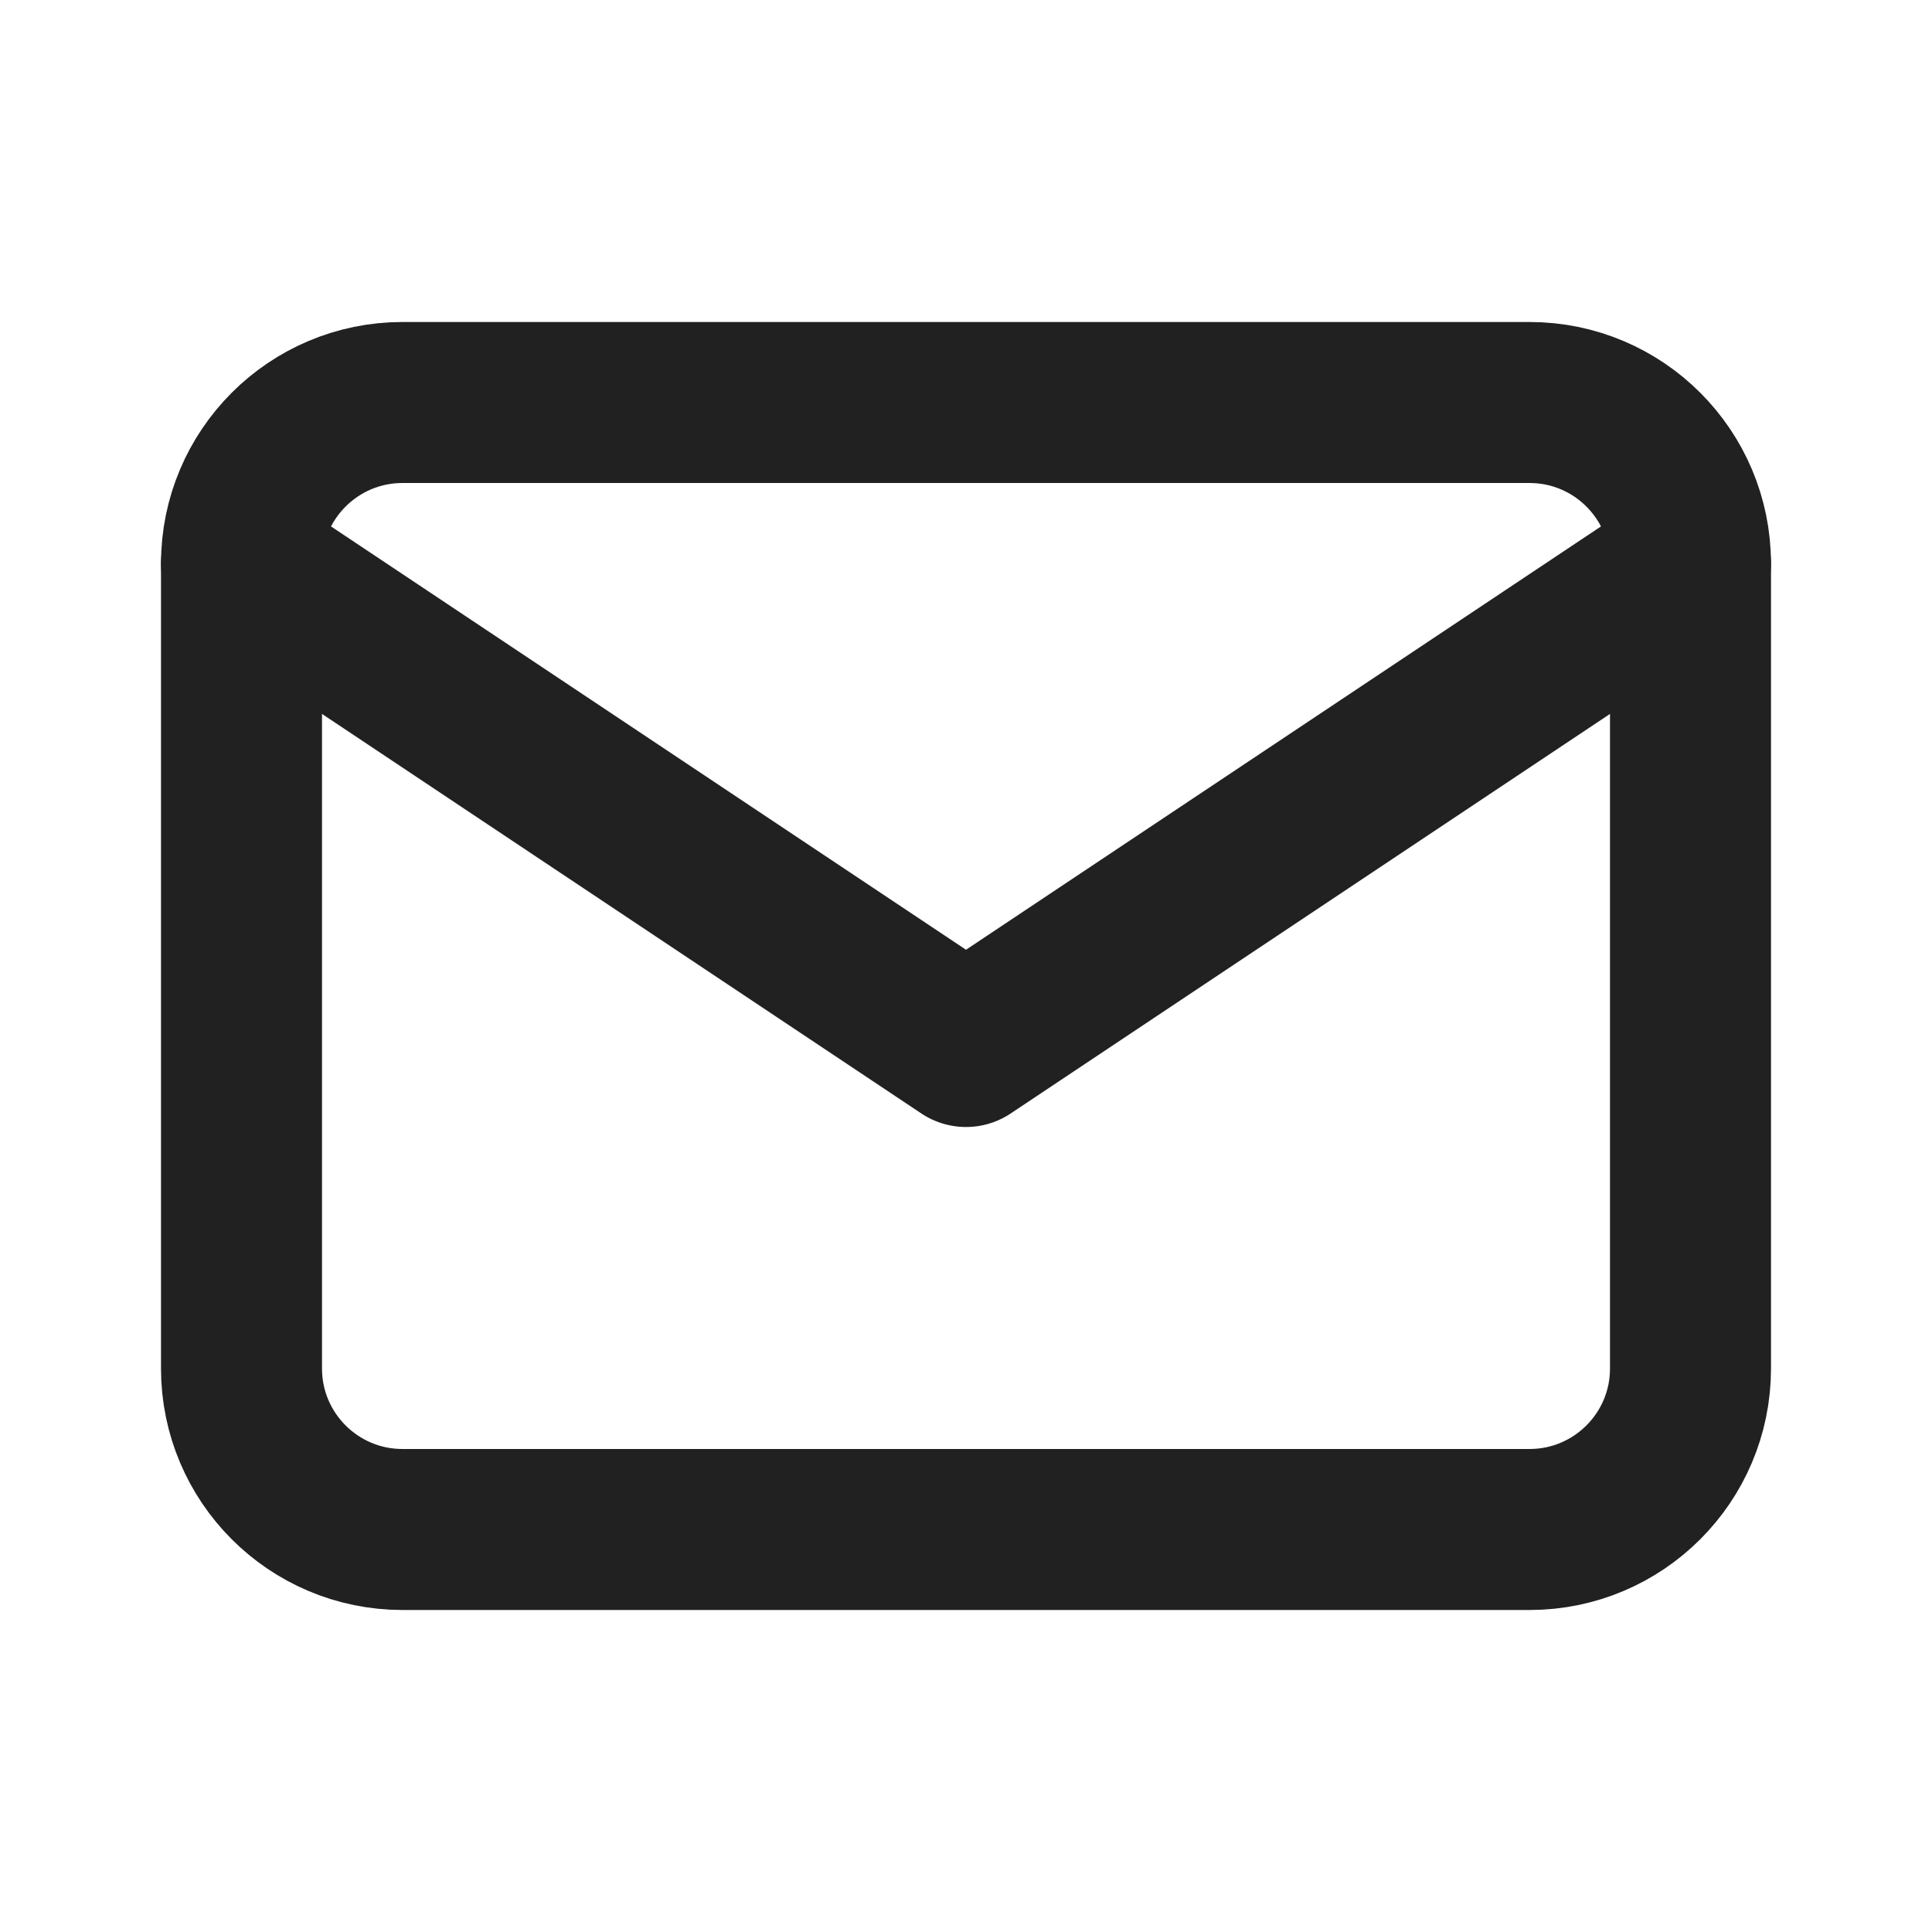
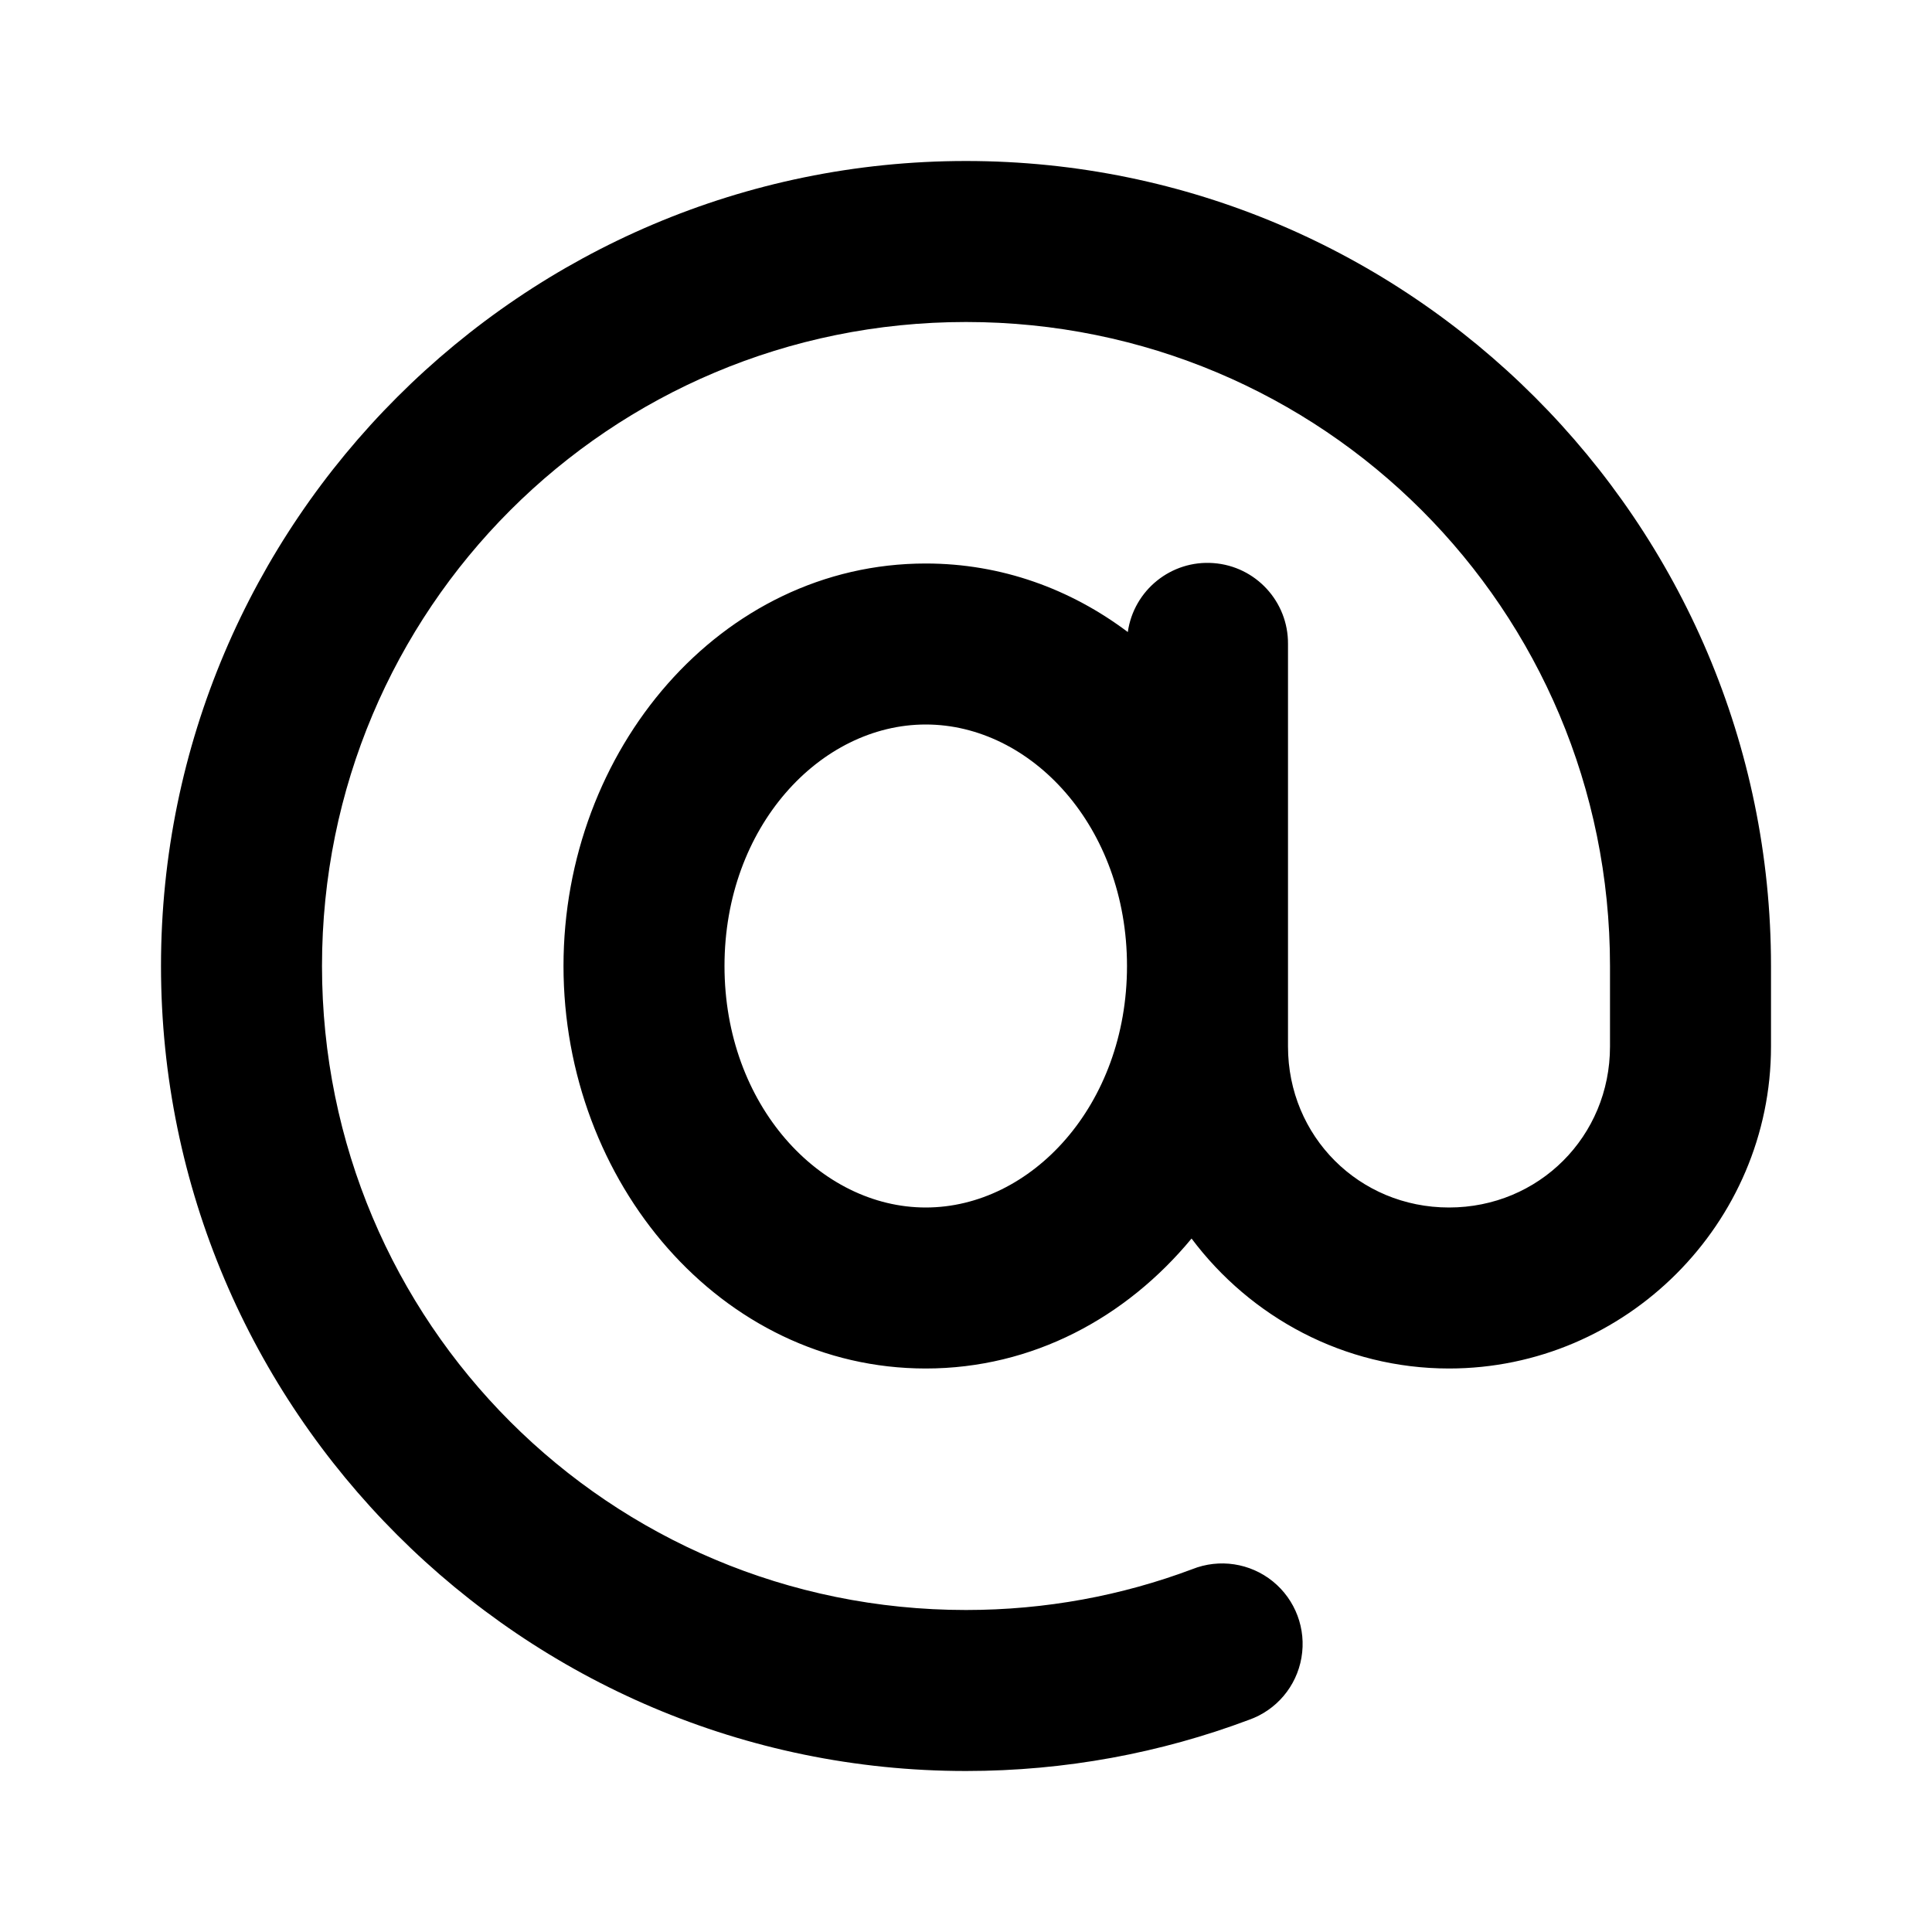
<svg xmlns="http://www.w3.org/2000/svg" width="24" height="24" viewBox="0 0 24 24">
  <rect width="24" height="24" stroke="none" fill="#000000" opacity="0" />
-   <g transform="matrix(1 0 0 1 12 12)">
-     <g style="">
-       <g transform="matrix(1 0 0 1 0 0)">
-         <path style="stroke: none; stroke-width: 2; stroke-dasharray: none; stroke-linecap: round; stroke-dashoffset: 0; stroke-linejoin: round; stroke-miterlimit: 4; fill: none; fill-rule: nonzero; opacity: 1;" transform=" translate(-12, -12)" d="M 0 0 L 24 0 L 24 24 L 0 24 z" stroke-linecap="round" />
-       </g>
-       <g transform="matrix(1 0 0 1 0 0)">
-         <rect style="stroke: rgb(33,33,33); stroke-width: 2; stroke-dasharray: none; stroke-linecap: round; stroke-dashoffset: 0; stroke-linejoin: round; stroke-miterlimit: 4; fill: none; fill-rule: nonzero; opacity: 1;" x="-9" y="-7" rx="2" ry="2" width="18" height="14" />
-       </g>
-       <g transform="matrix(1 0 0 1 0 -2)">
-         <polyline style="stroke: rgb(33,33,33); stroke-width: 2; stroke-dasharray: none; stroke-linecap: round; stroke-dashoffset: 0; stroke-linejoin: round; stroke-miterlimit: 4; fill: none; fill-rule: nonzero; opacity: 1;" points="-9,-3 0,3 9,-3 " />
-       </g>
-     </g>
+   <g transform="matrix(0.5 0 0 0.5 12 12)">
+     <path style="stroke: none; stroke-width: 1; stroke-dasharray: none; stroke-linecap: butt; stroke-dashoffset: 0; stroke-linejoin: miter; stroke-miterlimit: 4; fill: rgb(0,0,0); fill-rule: nonzero; opacity: 1;" transform=" translate(-24, -24)" d="M 24 4 C 12.978 4 4 12.978 4 24 C 4 35.022 12.978 44 24 44 C 26.468 44 28.84 43.551 31.027 42.73 C 31.711 42.49 32.211 41.899 32.334 41.185 C 32.458 40.471 32.186 39.746 31.623 39.289 C 31.06 38.833 30.294 38.717 29.621 38.986 C 27.874 39.642 25.984 40 24 40 C 15.14 40 8 32.86 8 24 C 8 15.14 15.14 8 24 8 C 32.86 8 40 15.14 40 24 L 40 26 C 40 28.233 38.233 30 36 30 C 33.767 30 32 28.233 32 26 L 32 24 L 32 16 C 32.008 14.947 31.199 14.068 30.149 13.99 C 29.099 13.911 28.168 14.661 28.02 15.703 C 26.6 14.635 24.883 14 23 14 C 17.9 14 14 18.64 14 24 C 14 29.36 17.9 34 23 34 C 25.656 34 27.98 32.735 29.604 30.771 C 31.067 32.724 33.391 34 36 34 C 40.395 34 44 30.395 44 26 L 44 24 C 44 12.978 35.022 4 24 4 z M 23 18 C 25.62 18 28 20.538 28 24 C 28 27.462 25.62 30 23 30 C 20.38 30 18 27.462 18 24 C 18 20.538 20.38 18 23 18 z" stroke-linecap="round" />
  </g>
</svg>
